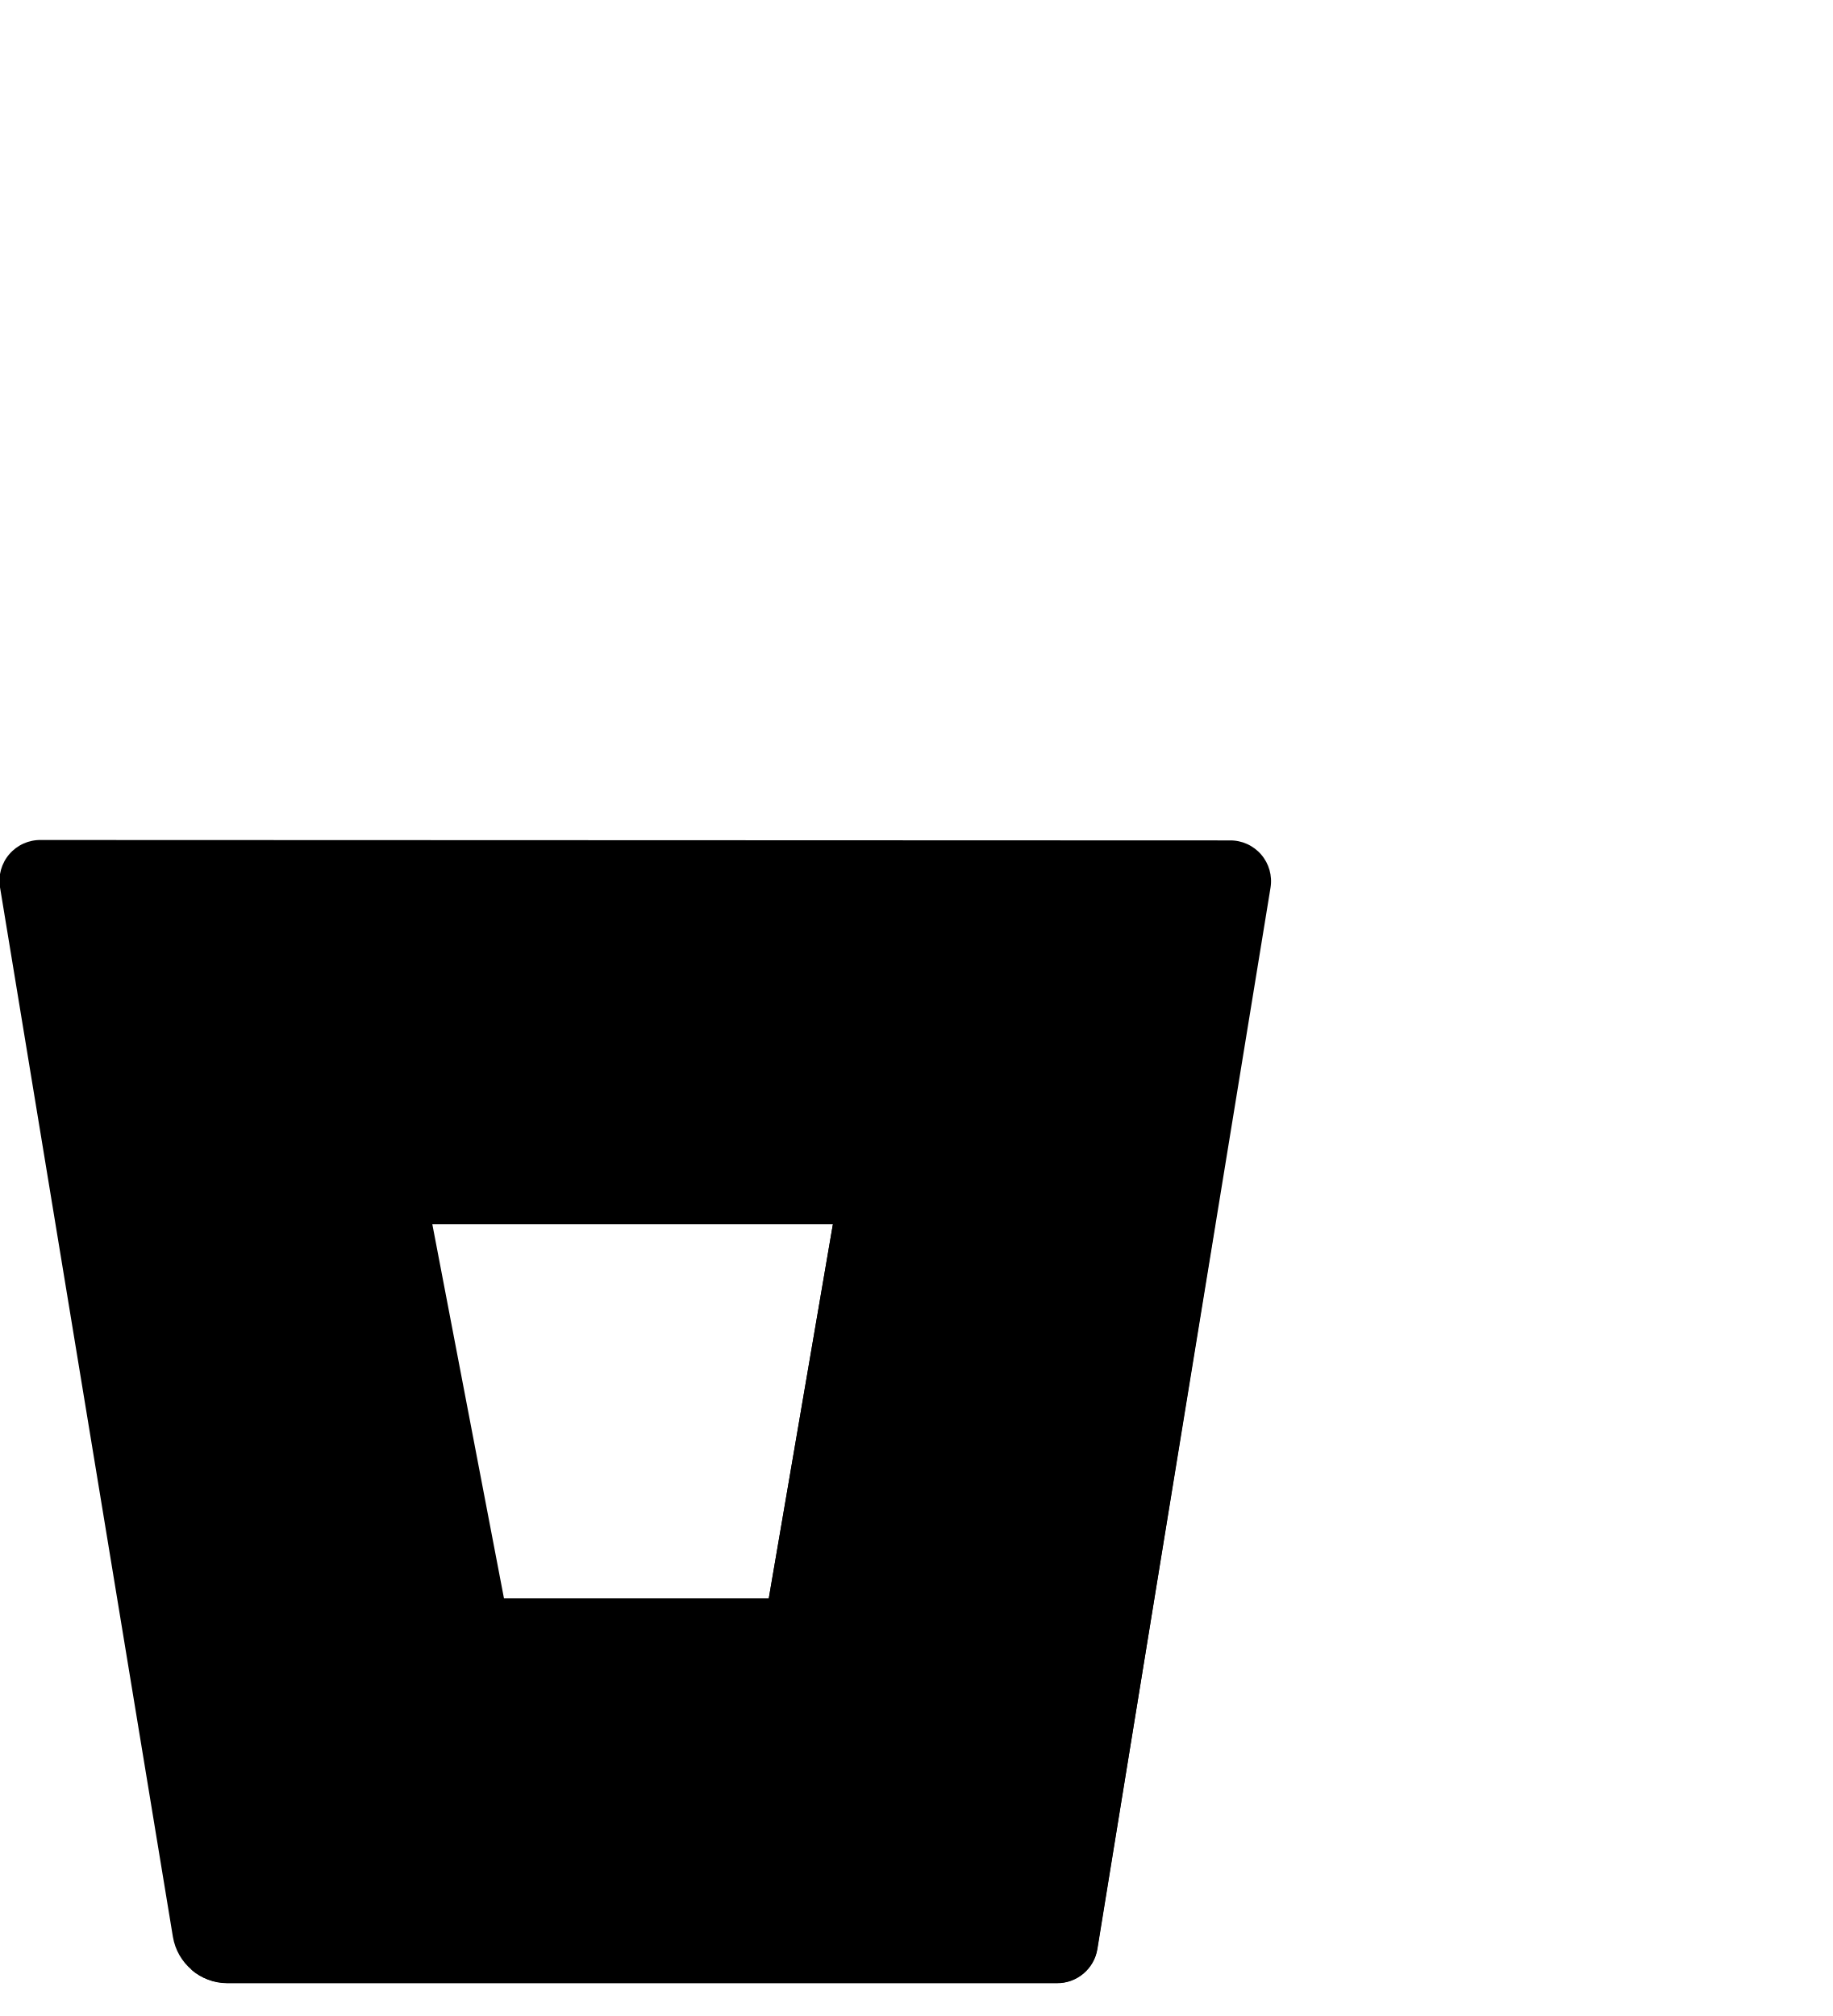
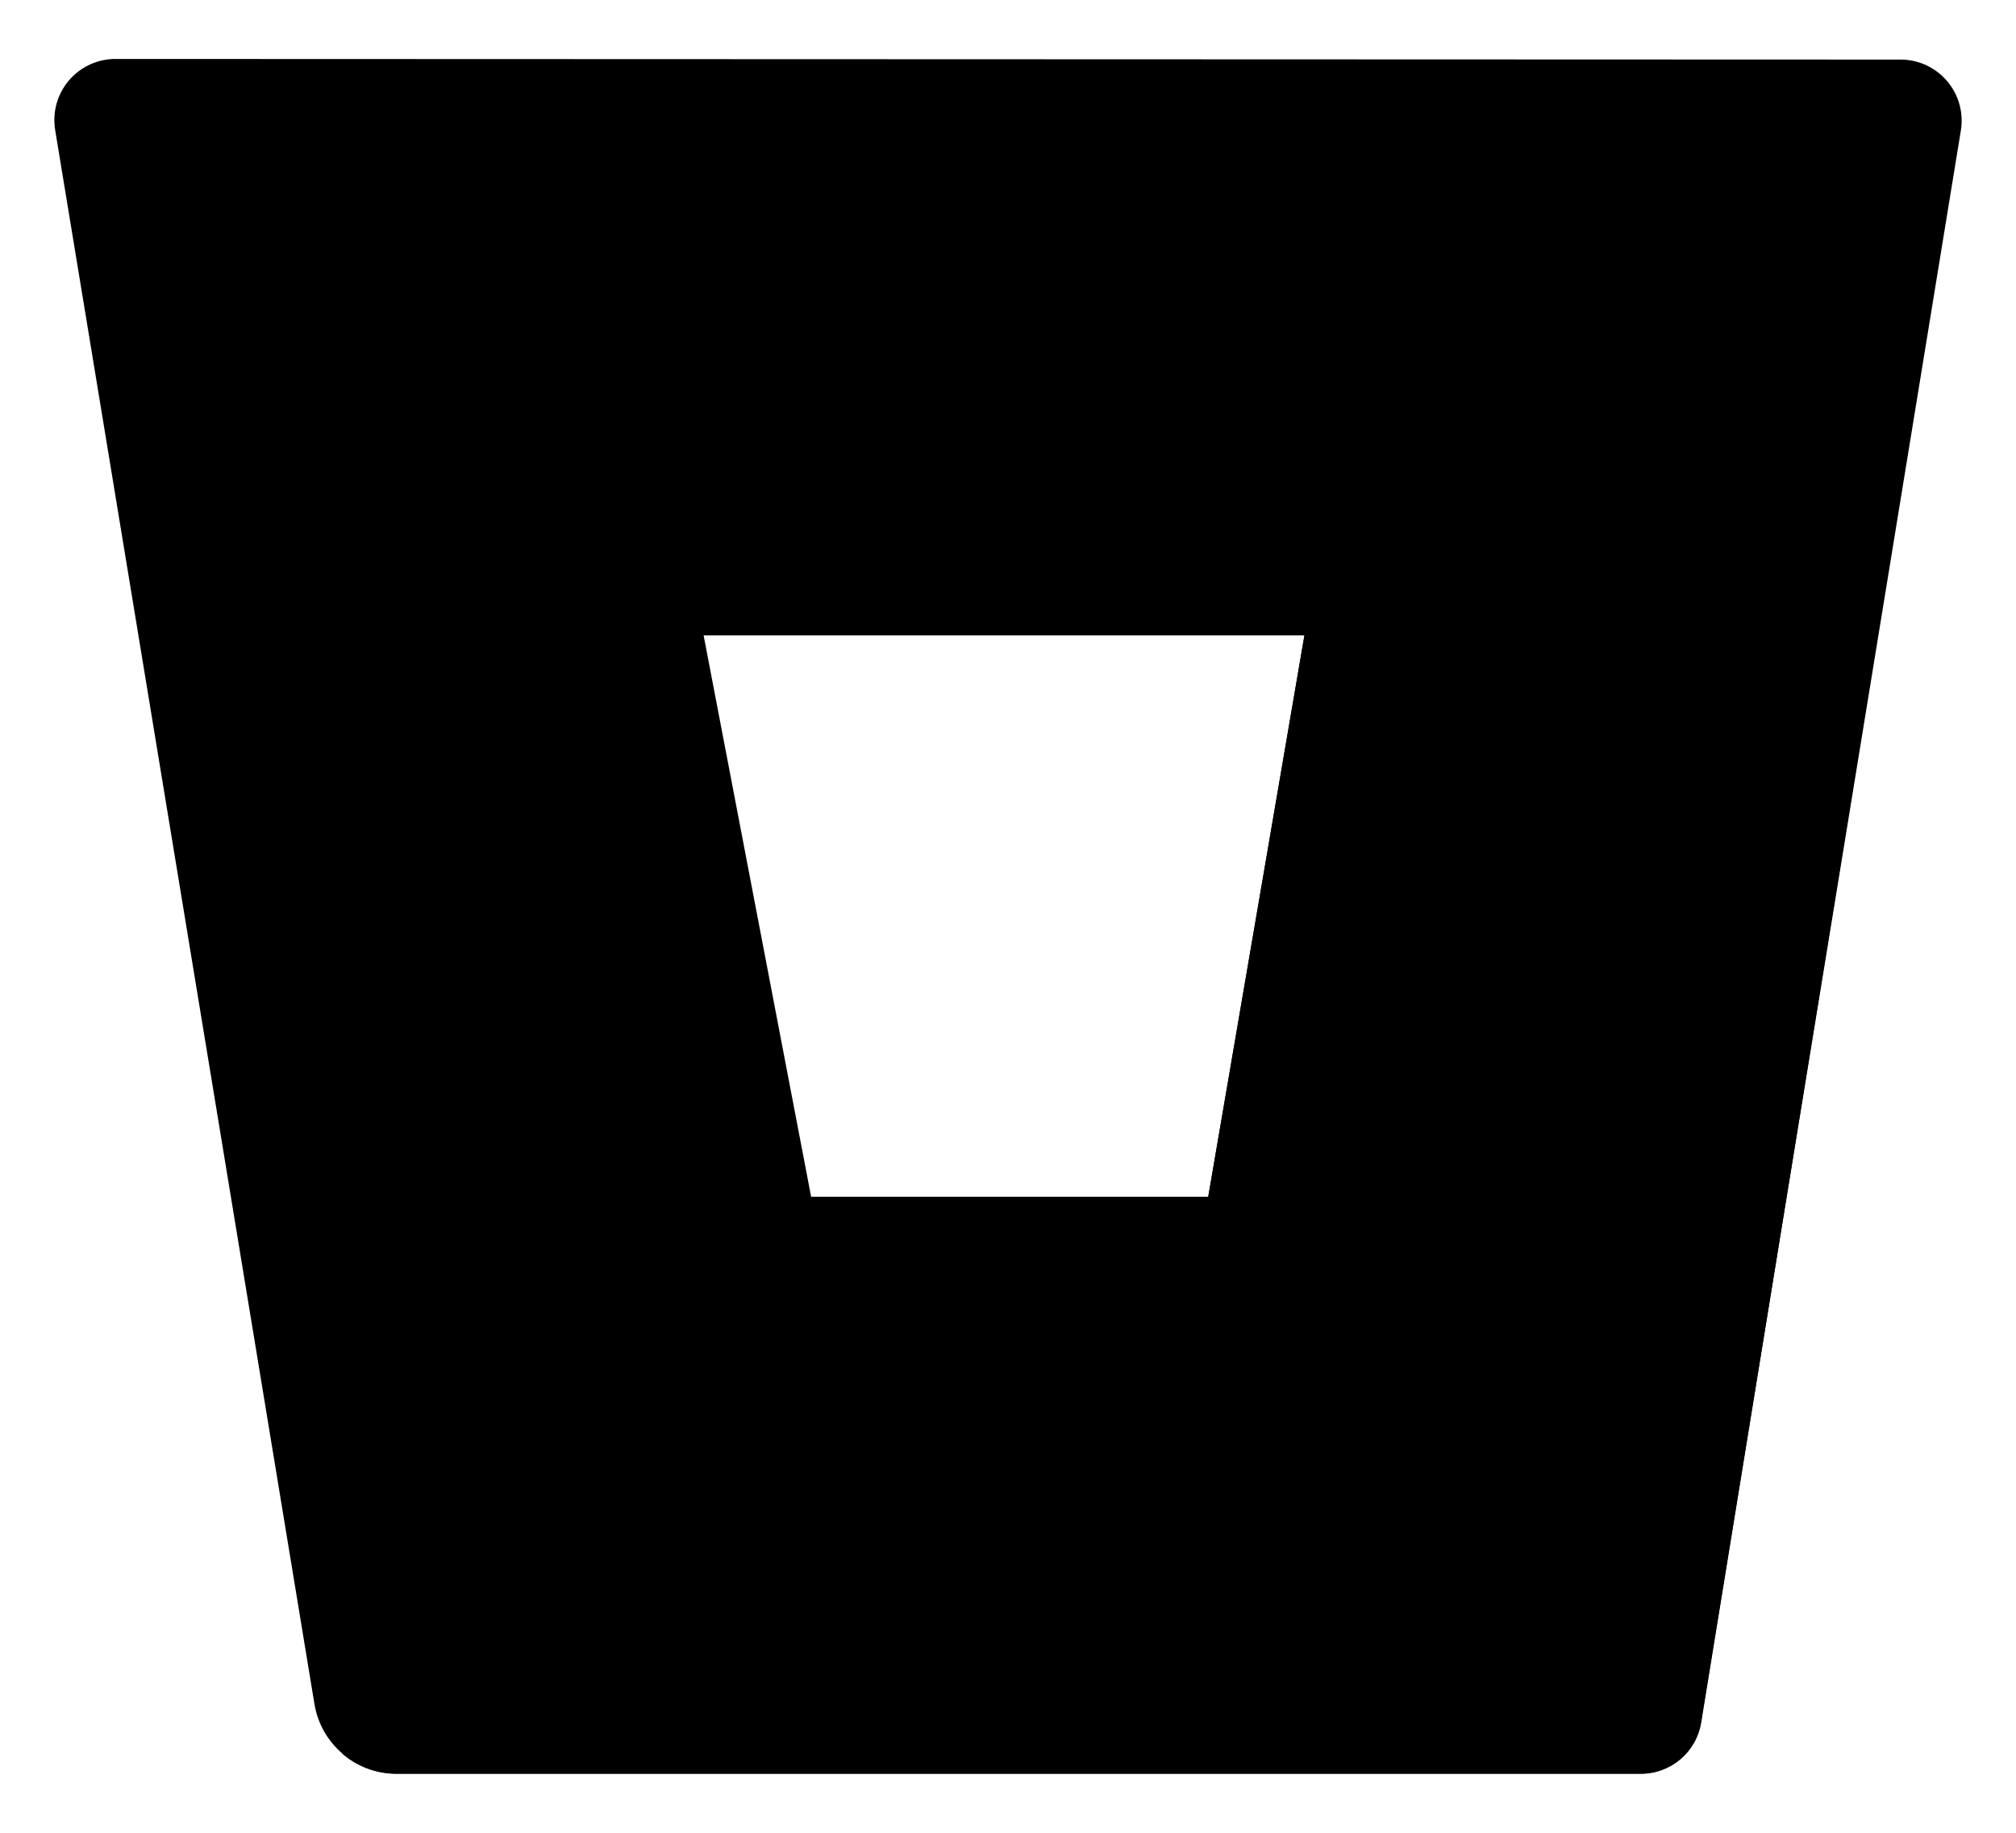
- <svg xmlns="http://www.w3.org/2000/svg" version="1.0" width="90pt" height="99pt" viewBox="0 0 90 99" preserveAspectRatio="xMidYMid meet">
-   <g>
+ <svg xmlns="http://www.w3.org/2000/svg" version="1.0" viewBox="0 0 66 60" preserveAspectRatio="xMidYMid meet">
+   <g transform="matrix(1, 0, 0, 1, 1.804999, -39.32)">
    <path class="header__svg-logo__icon--path--3" d="M2,41.25a2,2,0,0,0-2,2.32L8.49,95.11a2.72,2.72,0,0,0,2.66,2.27H51.88a2,2,0,0,0,2-1.68l8.51-52.11a2,2,0,0,0-2-2.32ZM37.75,78.5h-13L21.23,60.12H40.9Z" />
    <path class="header__svg-logo__icon--path--4" d="M59.67,60.12H40.9L37.75,78.5h-13L9.4,96.73a2.71,2.71,0,0,0,1.75.66H51.89a2,2,0,0,0,2-1.68Z" />
  </g>
</svg>
